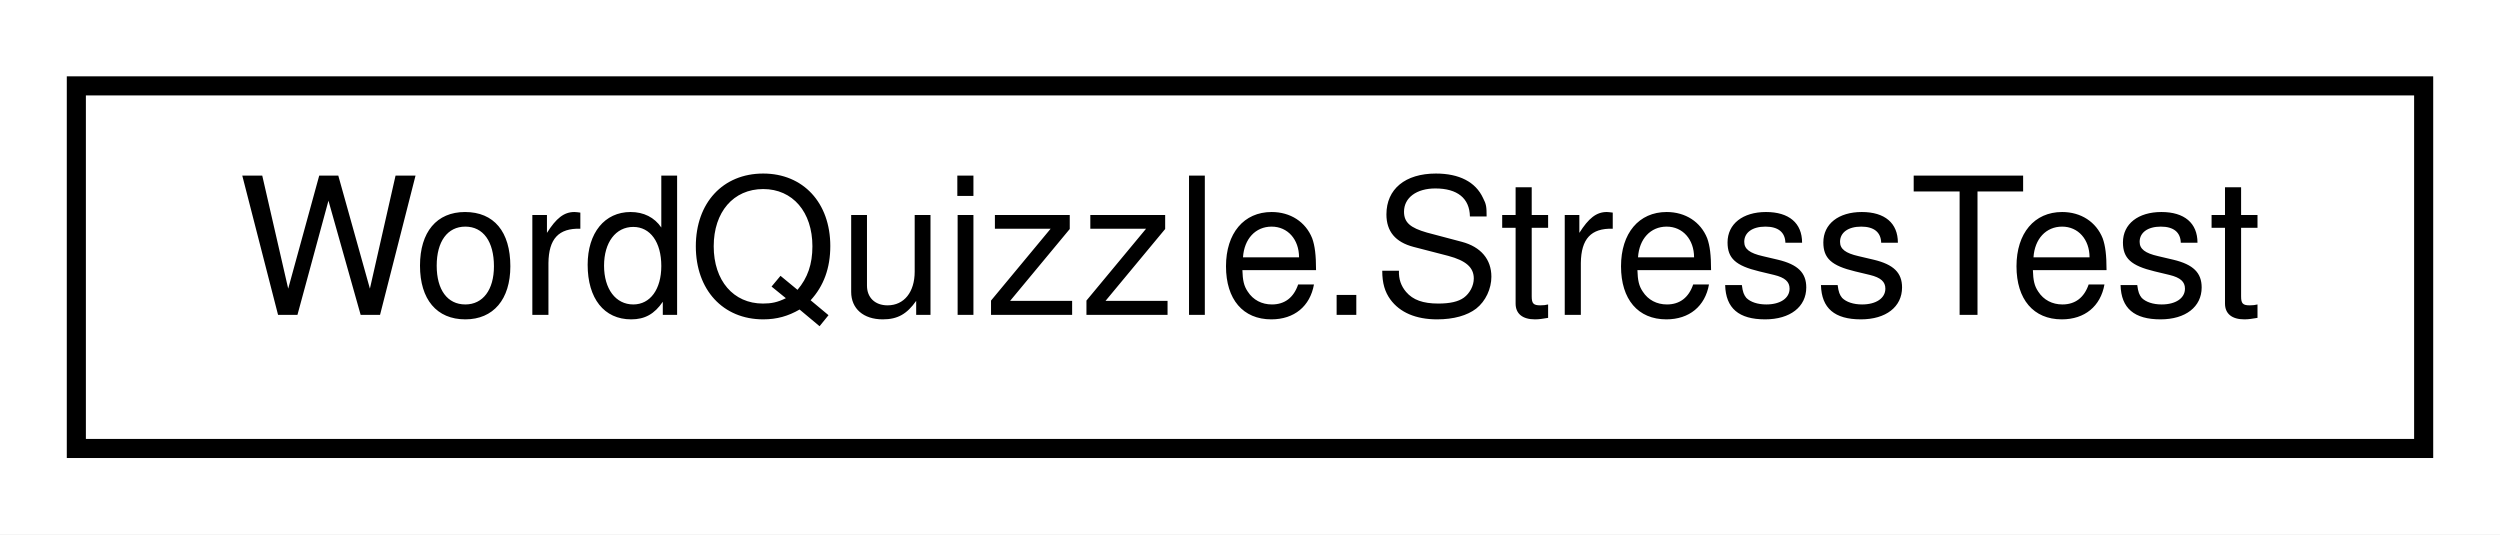
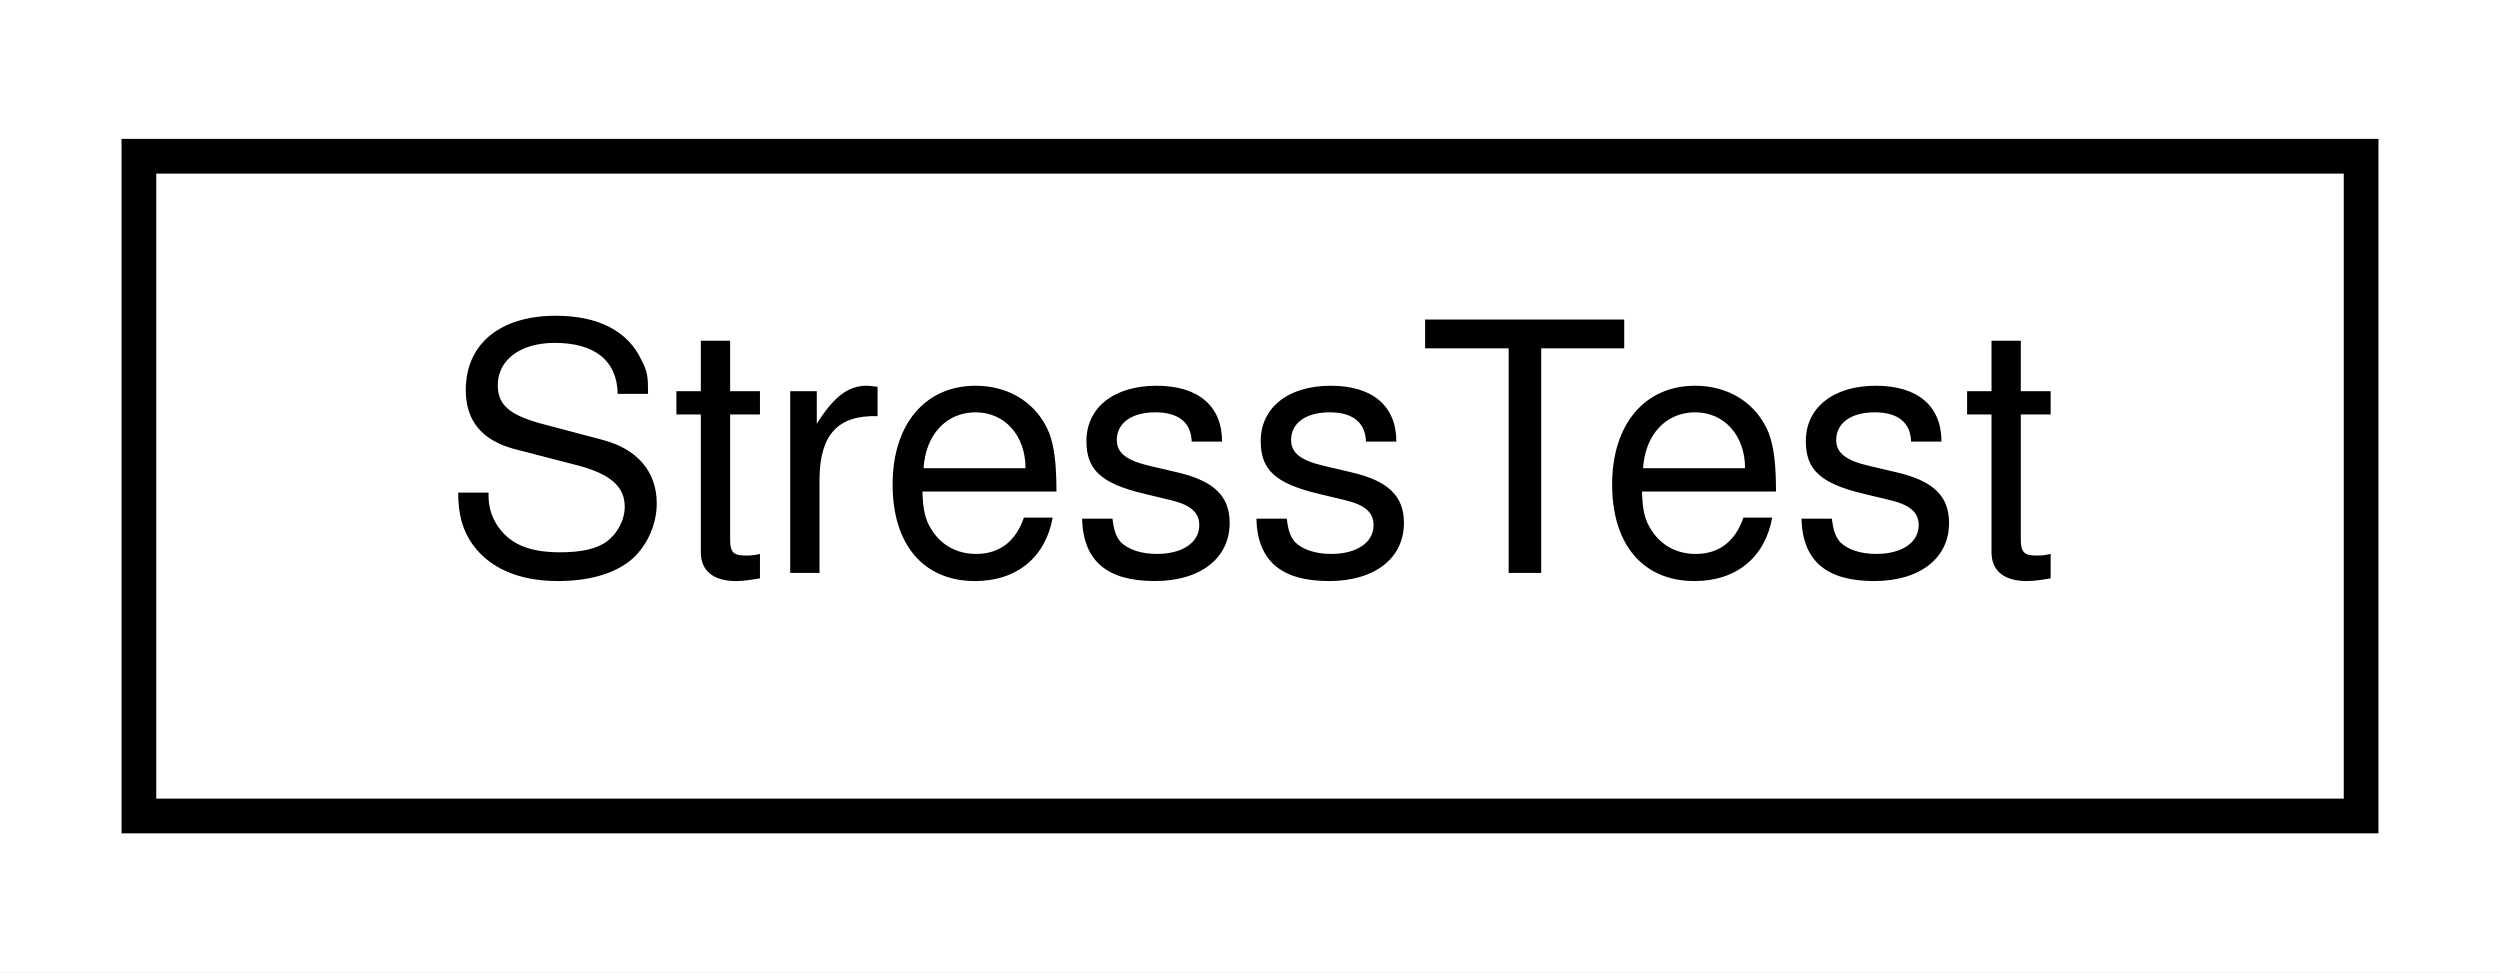
- <svg xmlns="http://www.w3.org/2000/svg" xmlns:xlink="http://www.w3.org/1999/xlink" width="131pt" height="28pt" viewBox="0.00 0.00 131.00 28.00">
+ <svg xmlns="http://www.w3.org/2000/svg" xmlns:xlink="http://www.w3.org/1999/xlink" width="72pt" height="28pt" viewBox="0.00 0.00 72.00 28.00">
  <g id="graph0" class="graph" transform="scale(1 1) rotate(0) translate(4 24)">
-     <polygon fill="white" stroke="none" points="-4,4 -4,-24 127,-24 127,4 -4,4" />
+     <polygon fill="white" stroke="none" points="-4,4 -4,-24 68,-24 68,4 -4,4" />
    <g id="node1" class="node">
      <g id="a_node1">
-         <a xlink:href="class_word_quizzle_1_1_stress_test.html" target="_top" xlink:title="Esegue uno stress test sul server.">
-           <polygon fill="white" stroke="black" points="0,-0.5 0,-19.5 123,-19.5 123,-0.5 0,-0.5" />
-           <text text-anchor="middle" x="61.5" y="-7.5" font-family="Helvetica,sans-Serif" font-size="10.00">WordQuizzle.StressTest</text>
+         <a xlink:href="class_stress_test.html" target="_top" xlink:title="Esegue uno stress test sul server.">
+           <polygon fill="white" stroke="black" points="0,-0.5 0,-19.5 64,-19.5 64,-0.5 0,-0.5" />
+           <text text-anchor="middle" x="32" y="-7.5" font-family="Helvetica,sans-Serif" font-size="10.00">StressTest</text>
        </a>
      </g>
    </g>
  </g>
</svg>
